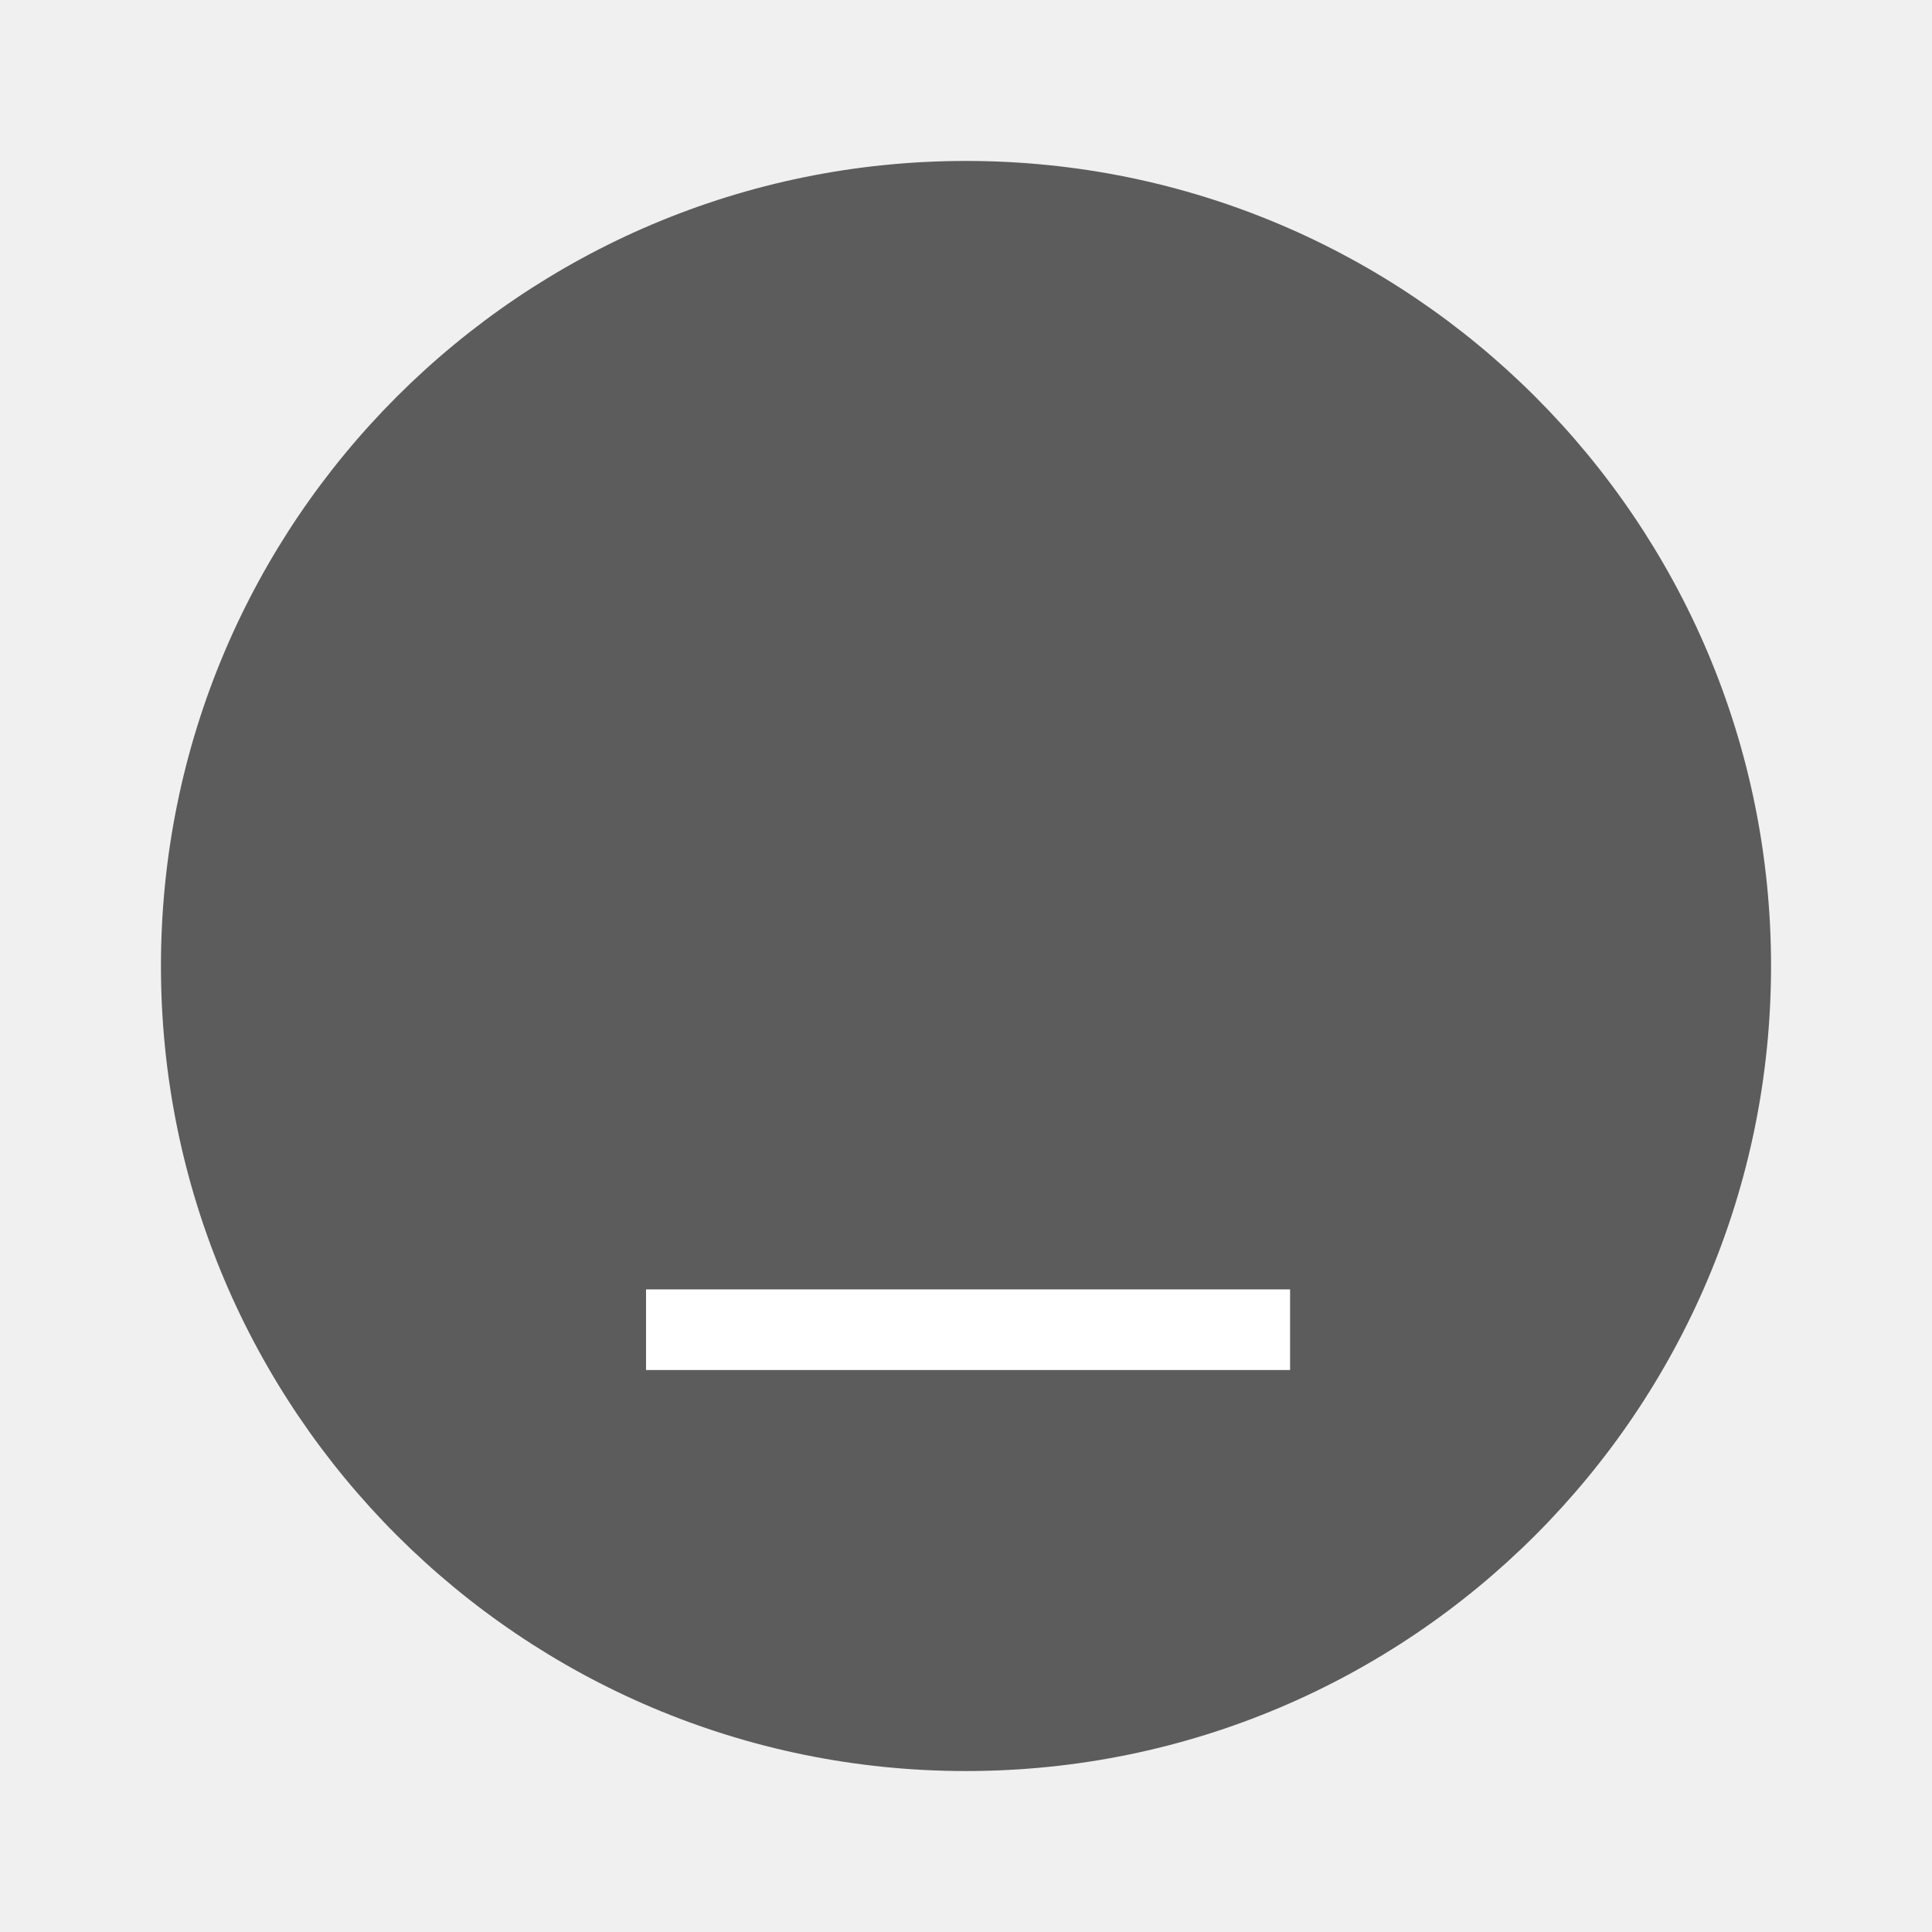
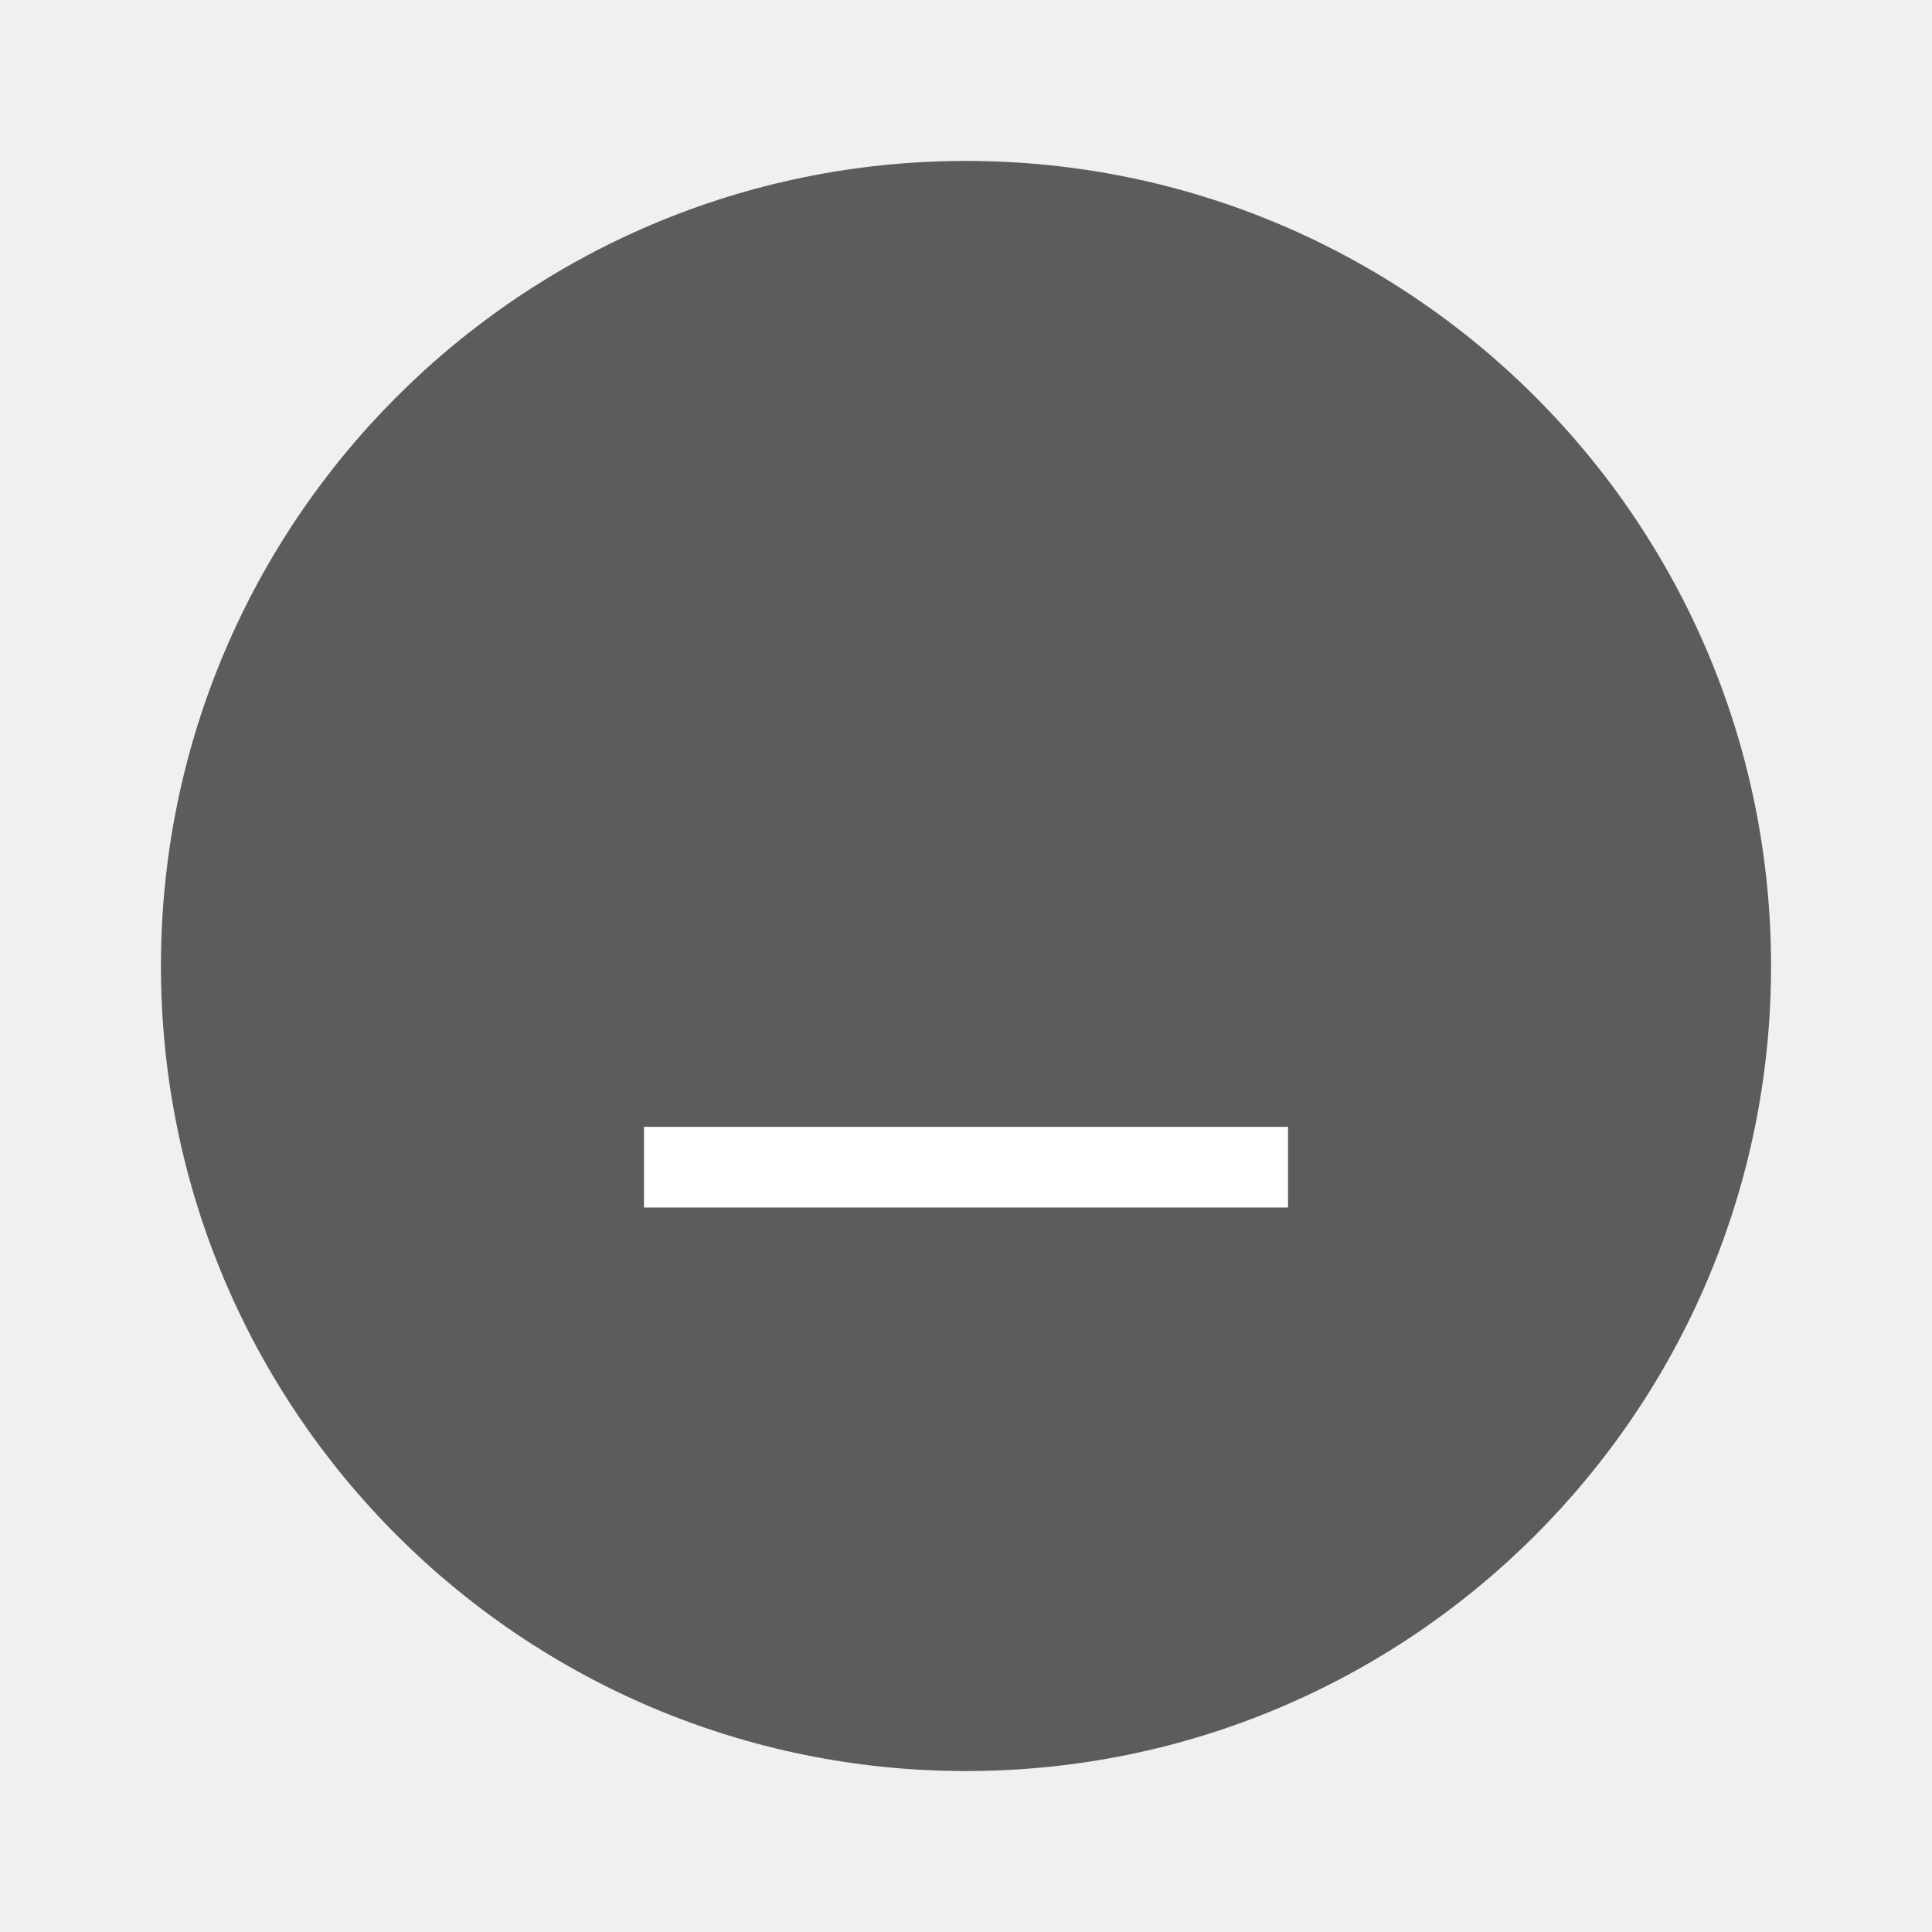
<svg xmlns="http://www.w3.org/2000/svg" width="24" height="24" version="1.1" viewBox="0 0 6.35 6.35" id="svg4579">
  <defs id="defs4583" />
  <g transform="translate(0,-290.915)" id="g4577">
    <circle cx="3.175" cy="294.09" r="2.646" id="circle4571" style="fill:#5c5c5c;stroke-width:0.661" />
-     <g transform="matrix(0.56569,-0.70711,0.56569,0.70711,-164.83,88.637)" id="g4575">
+     <g transform="matrix(0.56569,-0.70711,0.56569,0.70711,-164.8367,88.10277)" id="g4575">
      <rect transform="rotate(-45)" x="-206.78" y="208.69" width="0.265" height="2.646" id="rect4573" style="fill:#ffffff;stroke-width:0.197" />
    </g>
  </g>
</svg>
